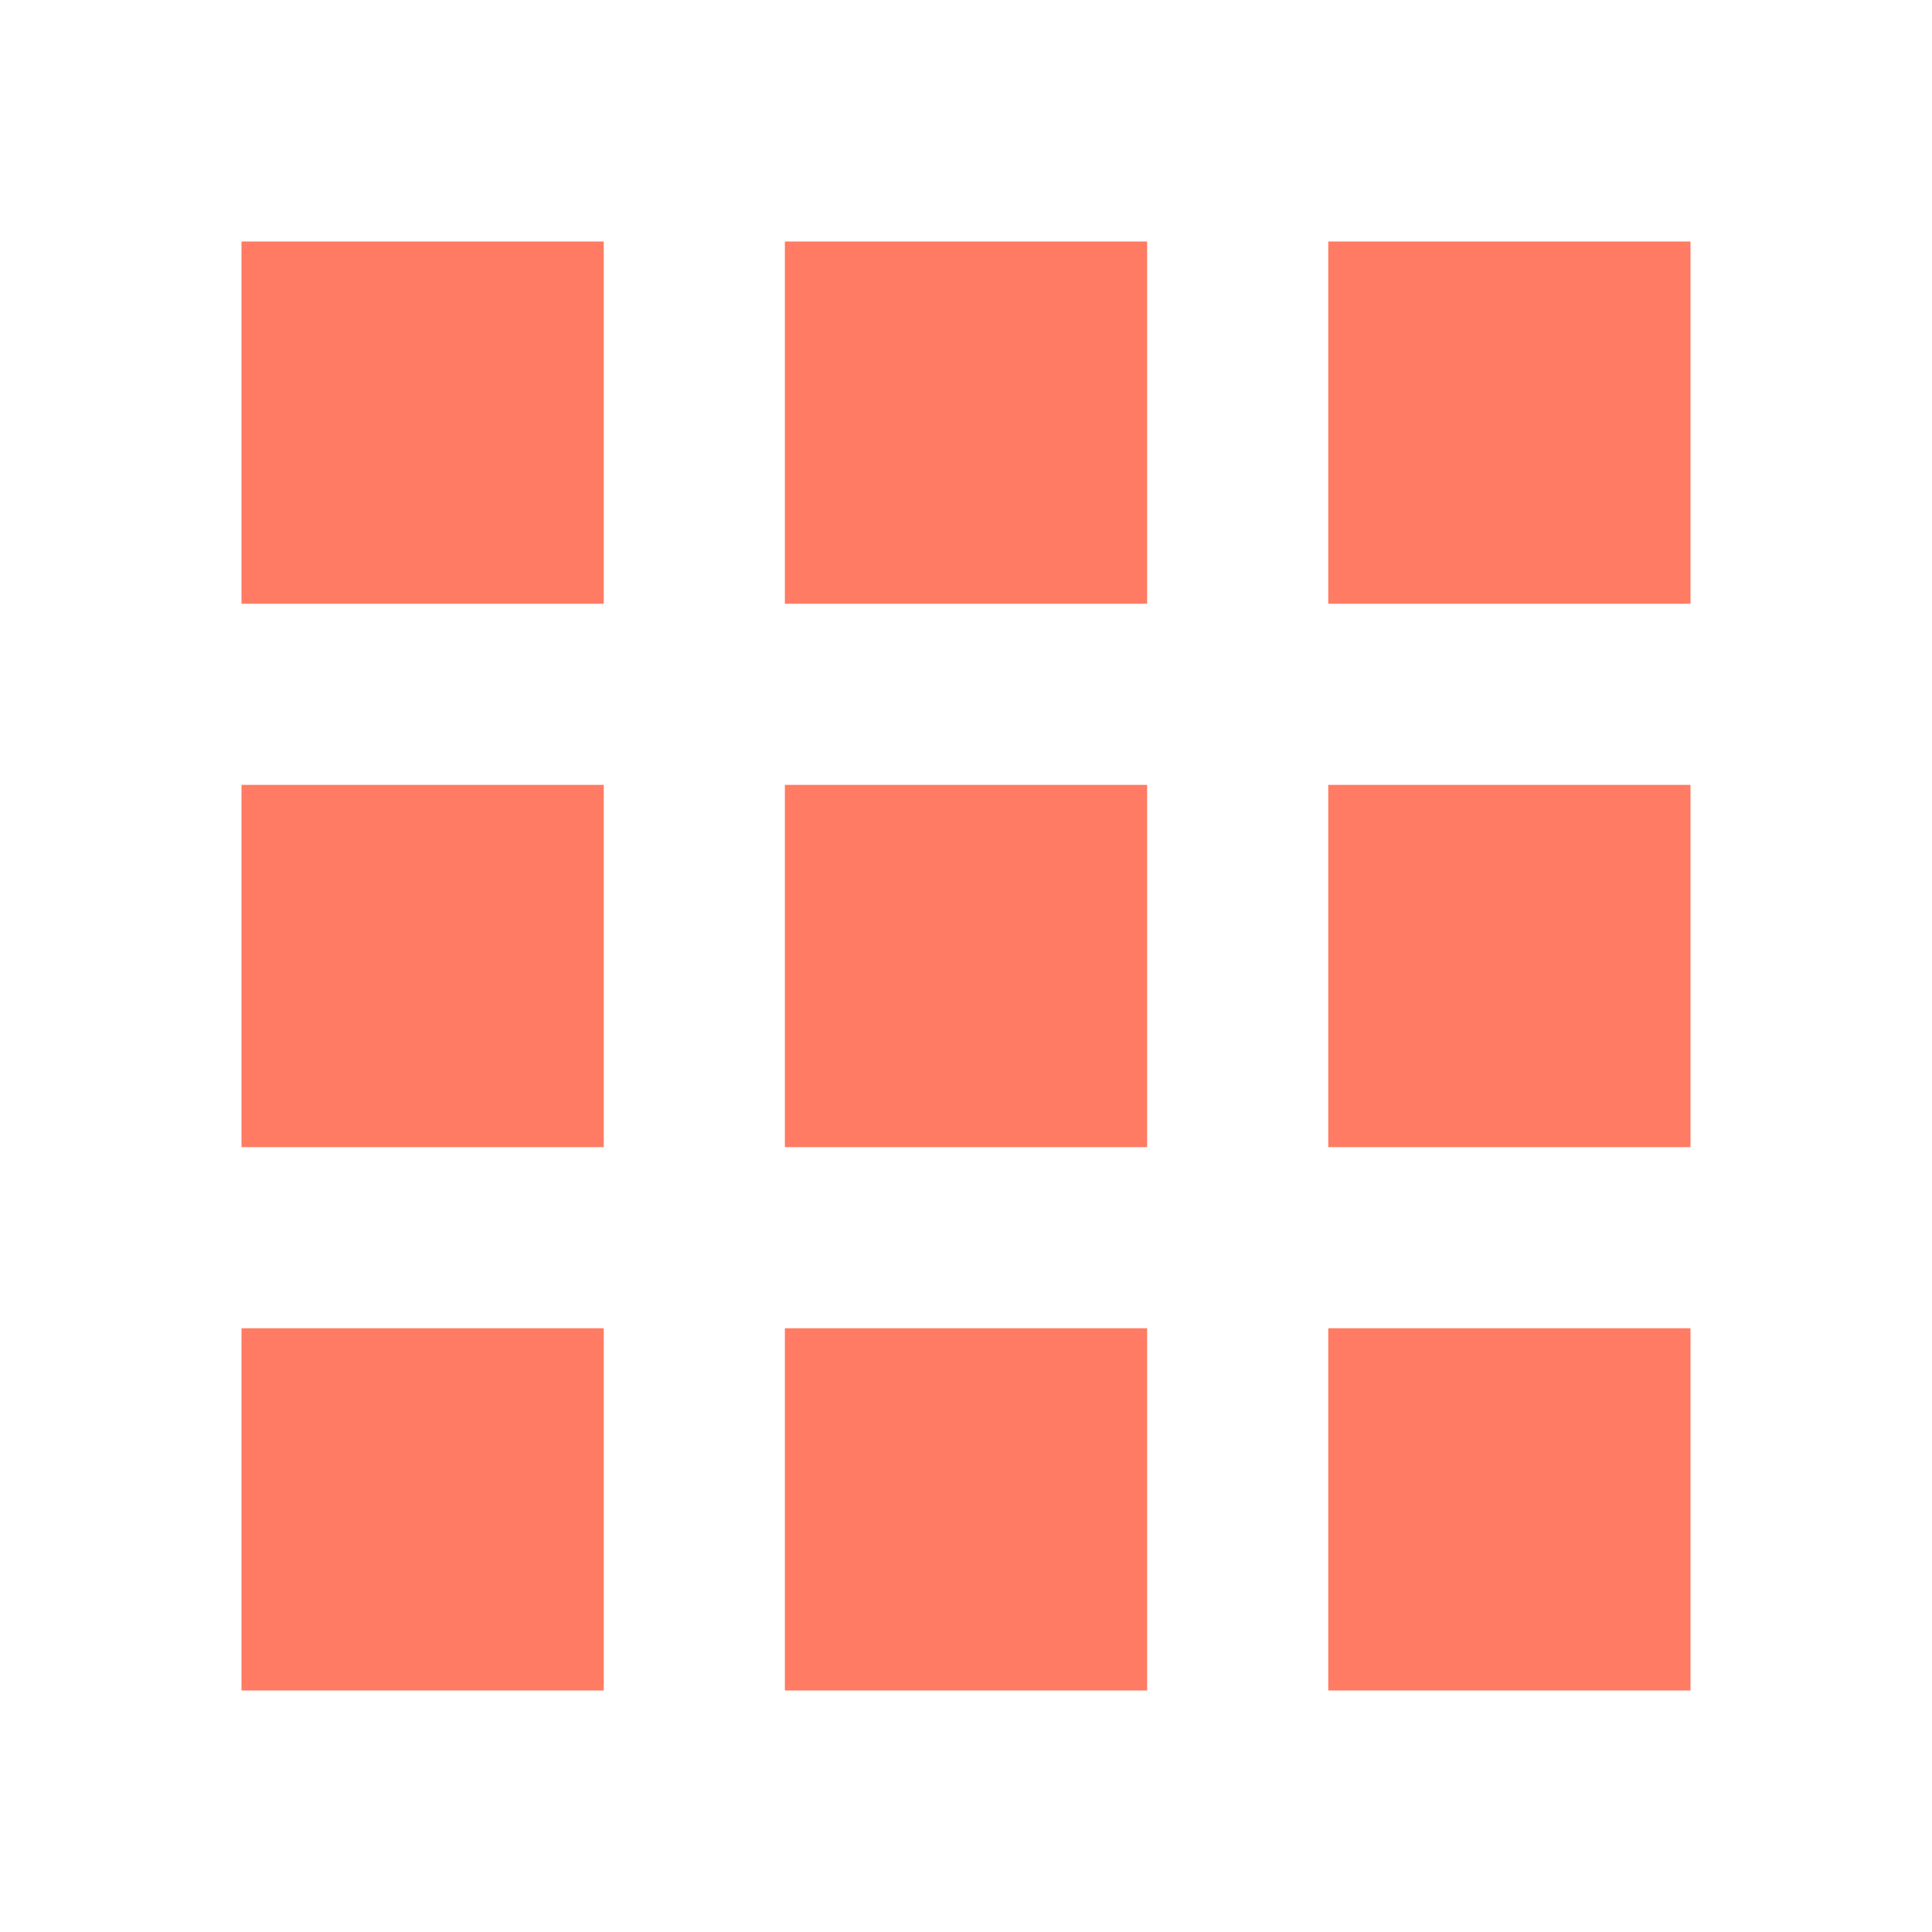
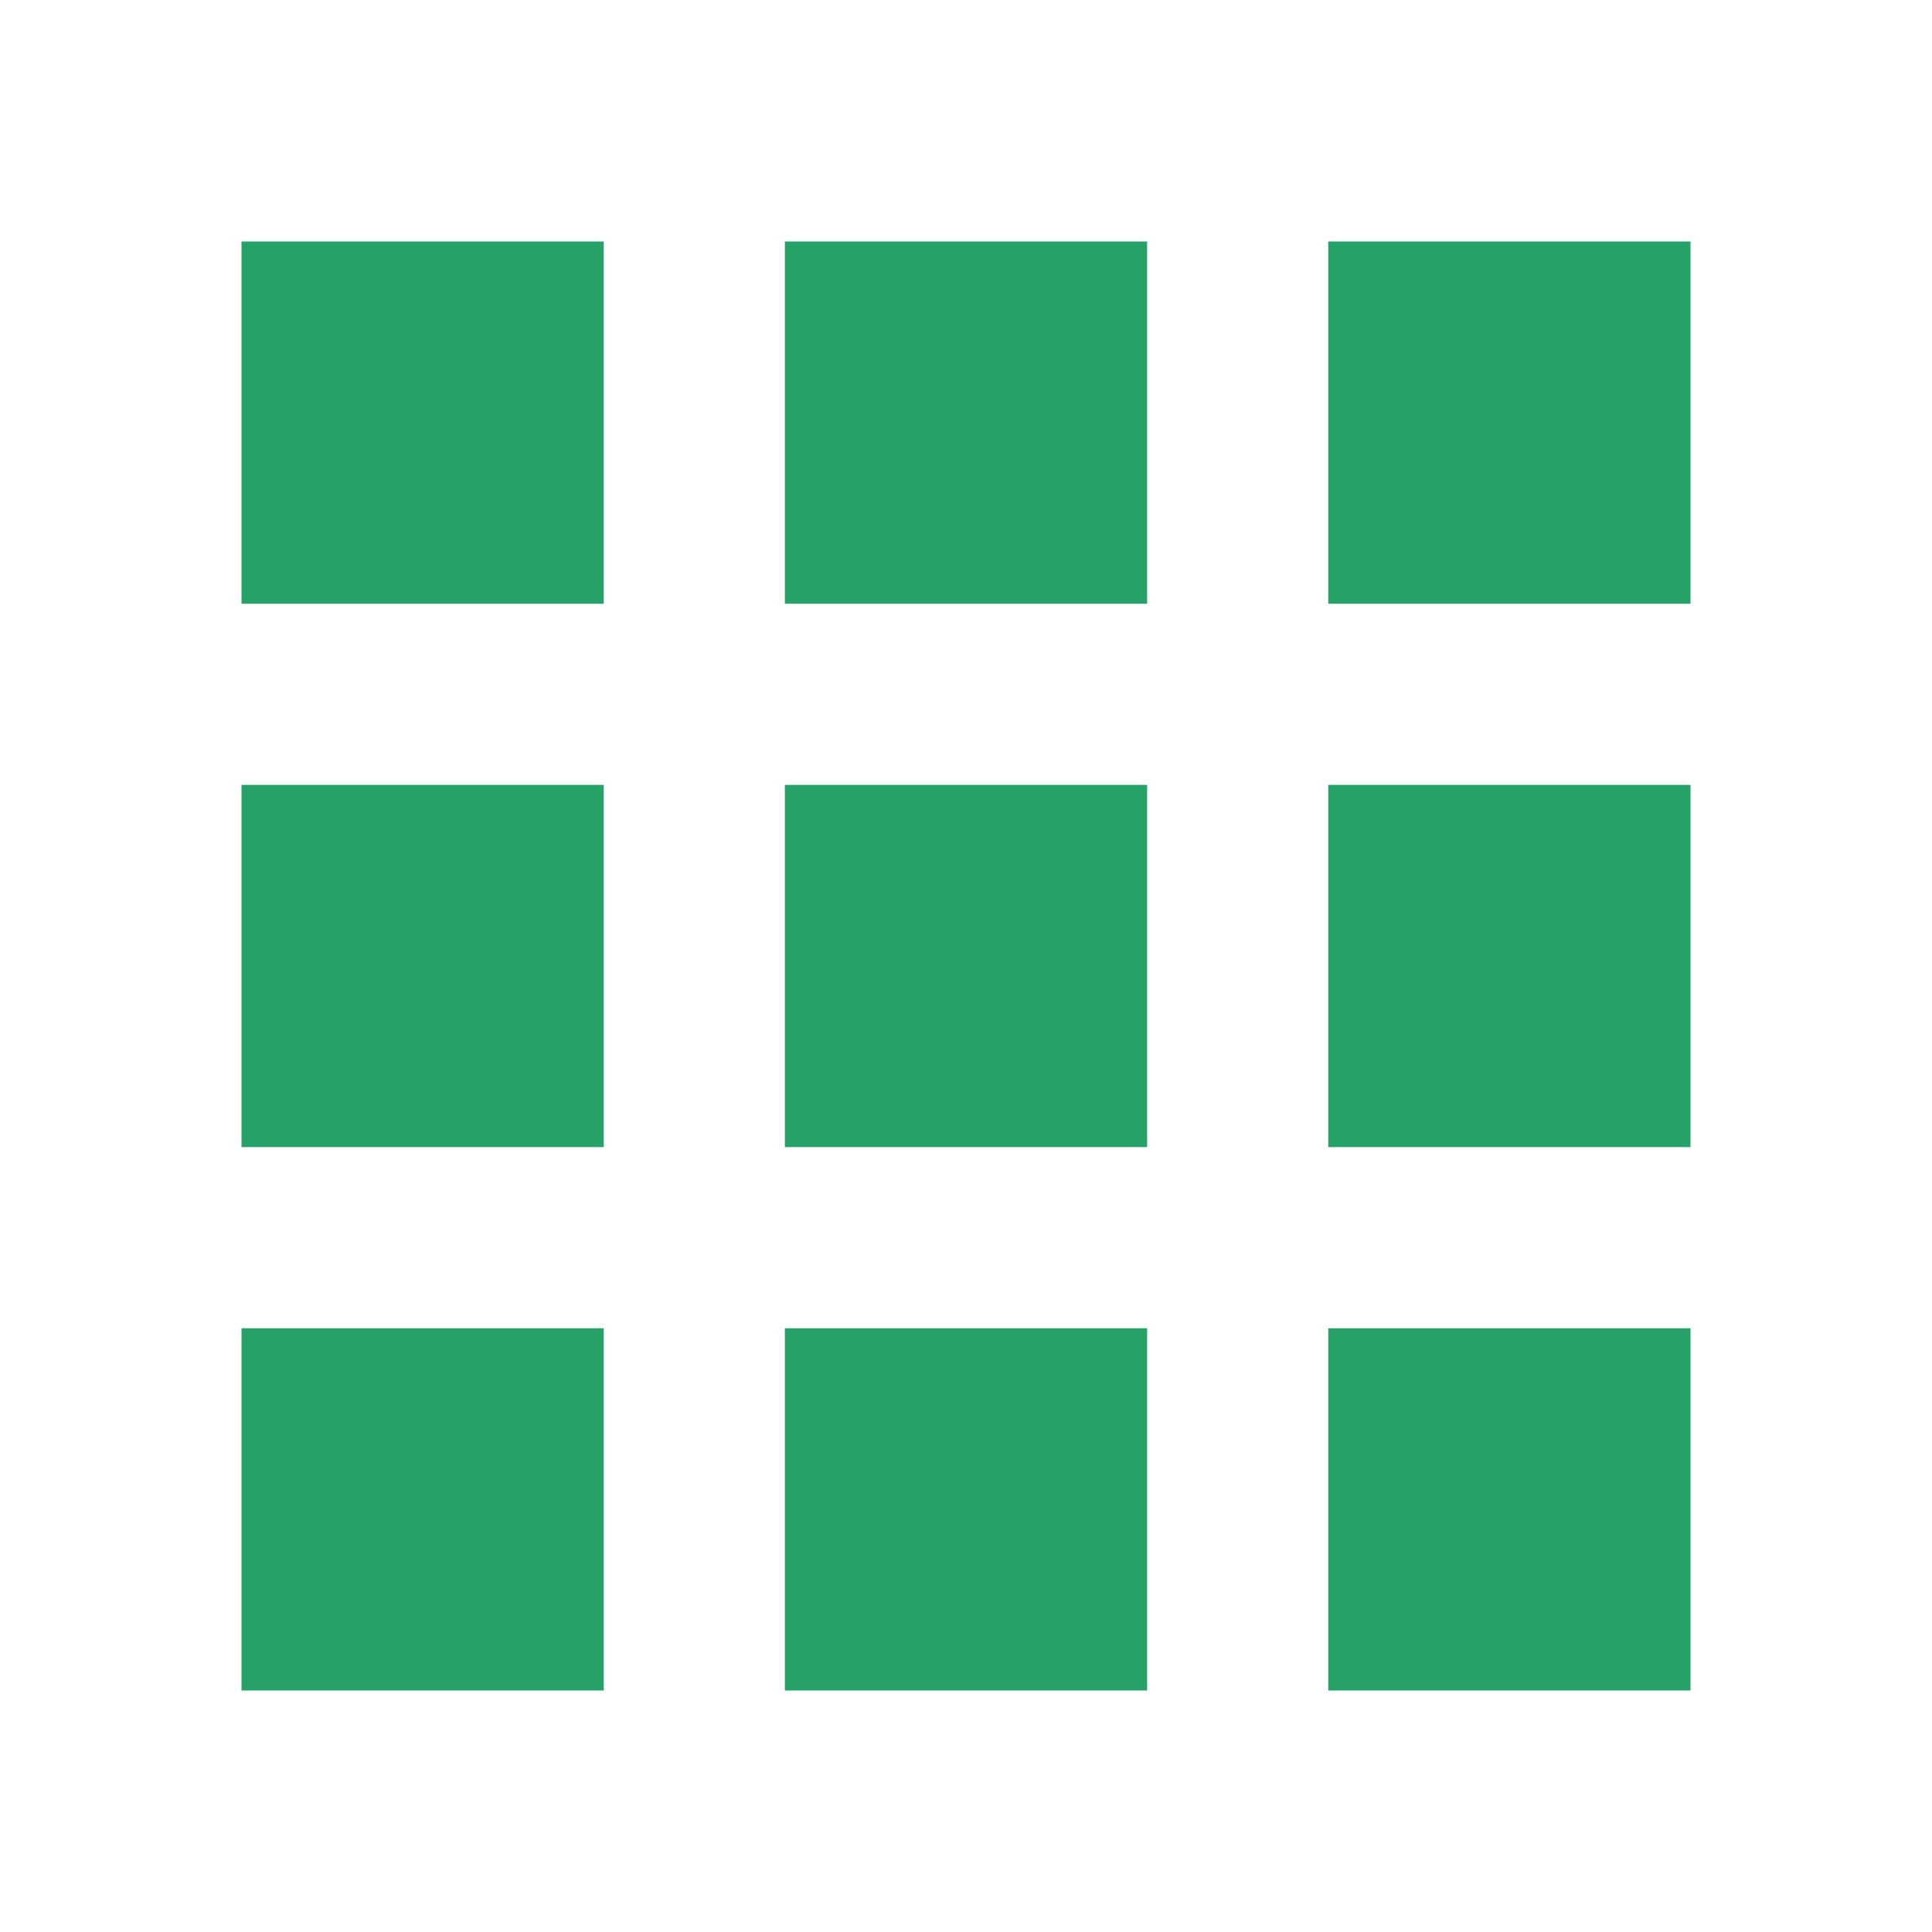
- <svg xmlns="http://www.w3.org/2000/svg" viewBox="0 0 512 512" version="1.1" id="svg260" width="512" height="512">
-   <defs id="defs3051">
-     <style type="text/css" id="current-color-scheme">
-       .ColorScheme-Text {
+ <svg xmlns="http://www.w3.org/2000/svg" width="512" height="512" version="1.1" viewBox="0 0 512 512">
+   <defs>
+     <style id="current-color-scheme" type="text/css">.ColorScheme-Text {
        color:#eff0f1;
-       }
-       </style>
+       }</style>
  </defs>
-   <rect style="fill:#ff7b63;fill-opacity:1;stroke:none;stroke-width:19.397;stroke-dasharray:58.191, 58.191" id="rect792" width="96" height="96" x="64" y="64" />
-   <rect style="fill:#ff7b63;fill-opacity:1;stroke:none;stroke-width:19.397;stroke-dasharray:58.191, 58.191" id="rect792-3" width="96" height="96" x="208" y="64" />
-   <rect style="fill:#ff7b63;fill-opacity:1;stroke:none;stroke-width:19.397;stroke-dasharray:58.191, 58.191" id="rect792-3-6" width="96" height="96" x="352" y="64" />
-   <rect style="fill:#ff7b63;fill-opacity:1;stroke:none;stroke-width:19.397;stroke-dasharray:58.191, 58.191" id="rect792-7" width="96" height="96" x="64" y="208" />
-   <rect style="fill:#ff7b63;fill-opacity:1;stroke:none;stroke-width:19.397;stroke-dasharray:58.191, 58.191" id="rect792-3-5" width="96" height="96" x="208" y="208" />
-   <rect style="fill:#ff7b63;fill-opacity:1;stroke:none;stroke-width:19.397;stroke-dasharray:58.191, 58.191" id="rect792-3-6-3" width="96" height="96" x="352" y="208" />
-   <rect style="fill:#ff7b63;fill-opacity:1;stroke:none;stroke-width:19.397;stroke-dasharray:58.191, 58.191" id="rect792-7-5" width="96" height="96" x="64" y="352" />
-   <rect style="fill:#ff7b63;fill-opacity:1;stroke:none;stroke-width:19.397;stroke-dasharray:58.191, 58.191" id="rect792-3-5-6" width="96" height="96" x="208" y="352" />
-   <rect style="fill:#ff7b63;fill-opacity:1;stroke:none;stroke-width:19.397;stroke-dasharray:58.191, 58.191" id="rect792-3-6-3-2" width="96" height="96" x="352" y="352" />
+   <g fill="#26a269">
+     <rect x="64" y="64" width="96" height="96" />
+     <rect x="208" y="64" width="96" height="96" />
+     <rect x="352" y="64" width="96" height="96" />
+     <rect x="64" y="208" width="96" height="96" />
+     <rect x="208" y="208" width="96" height="96" />
+     <rect x="352" y="208" width="96" height="96" />
+     <rect x="64" y="352" width="96" height="96" />
+     <rect x="208" y="352" width="96" height="96" />
+     <rect x="352" y="352" width="96" height="96" />
+   </g>
</svg>
